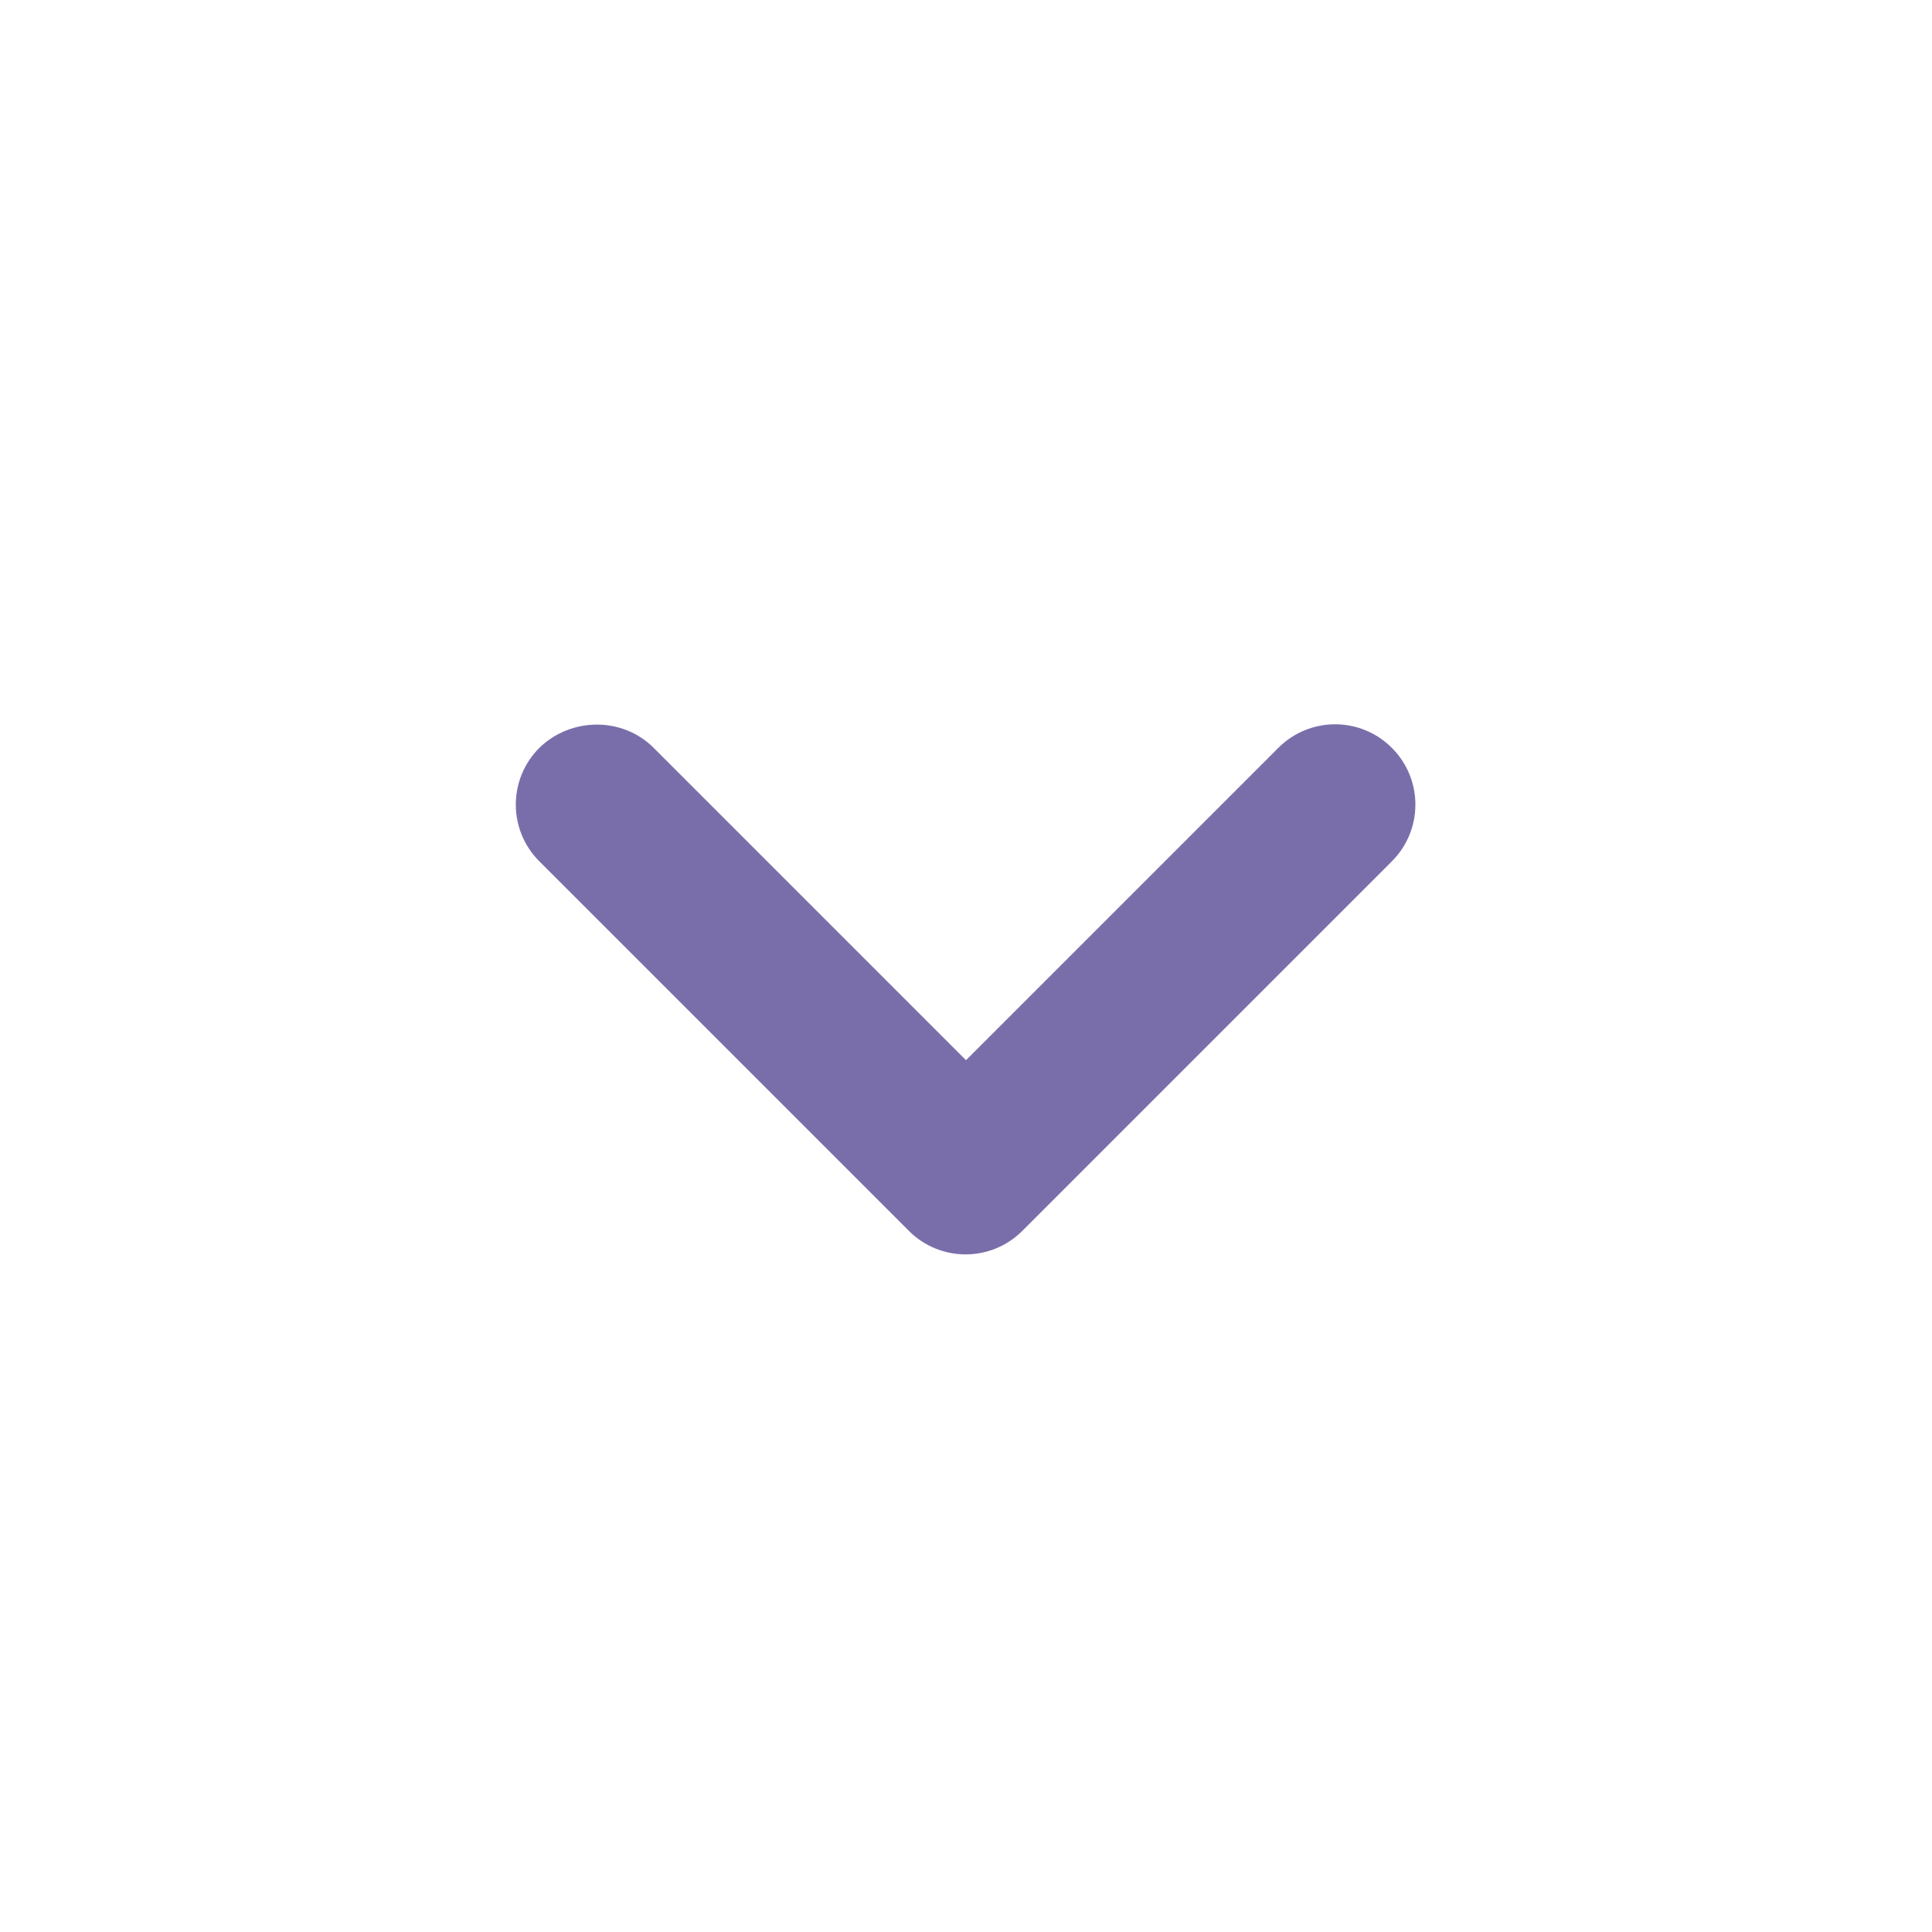
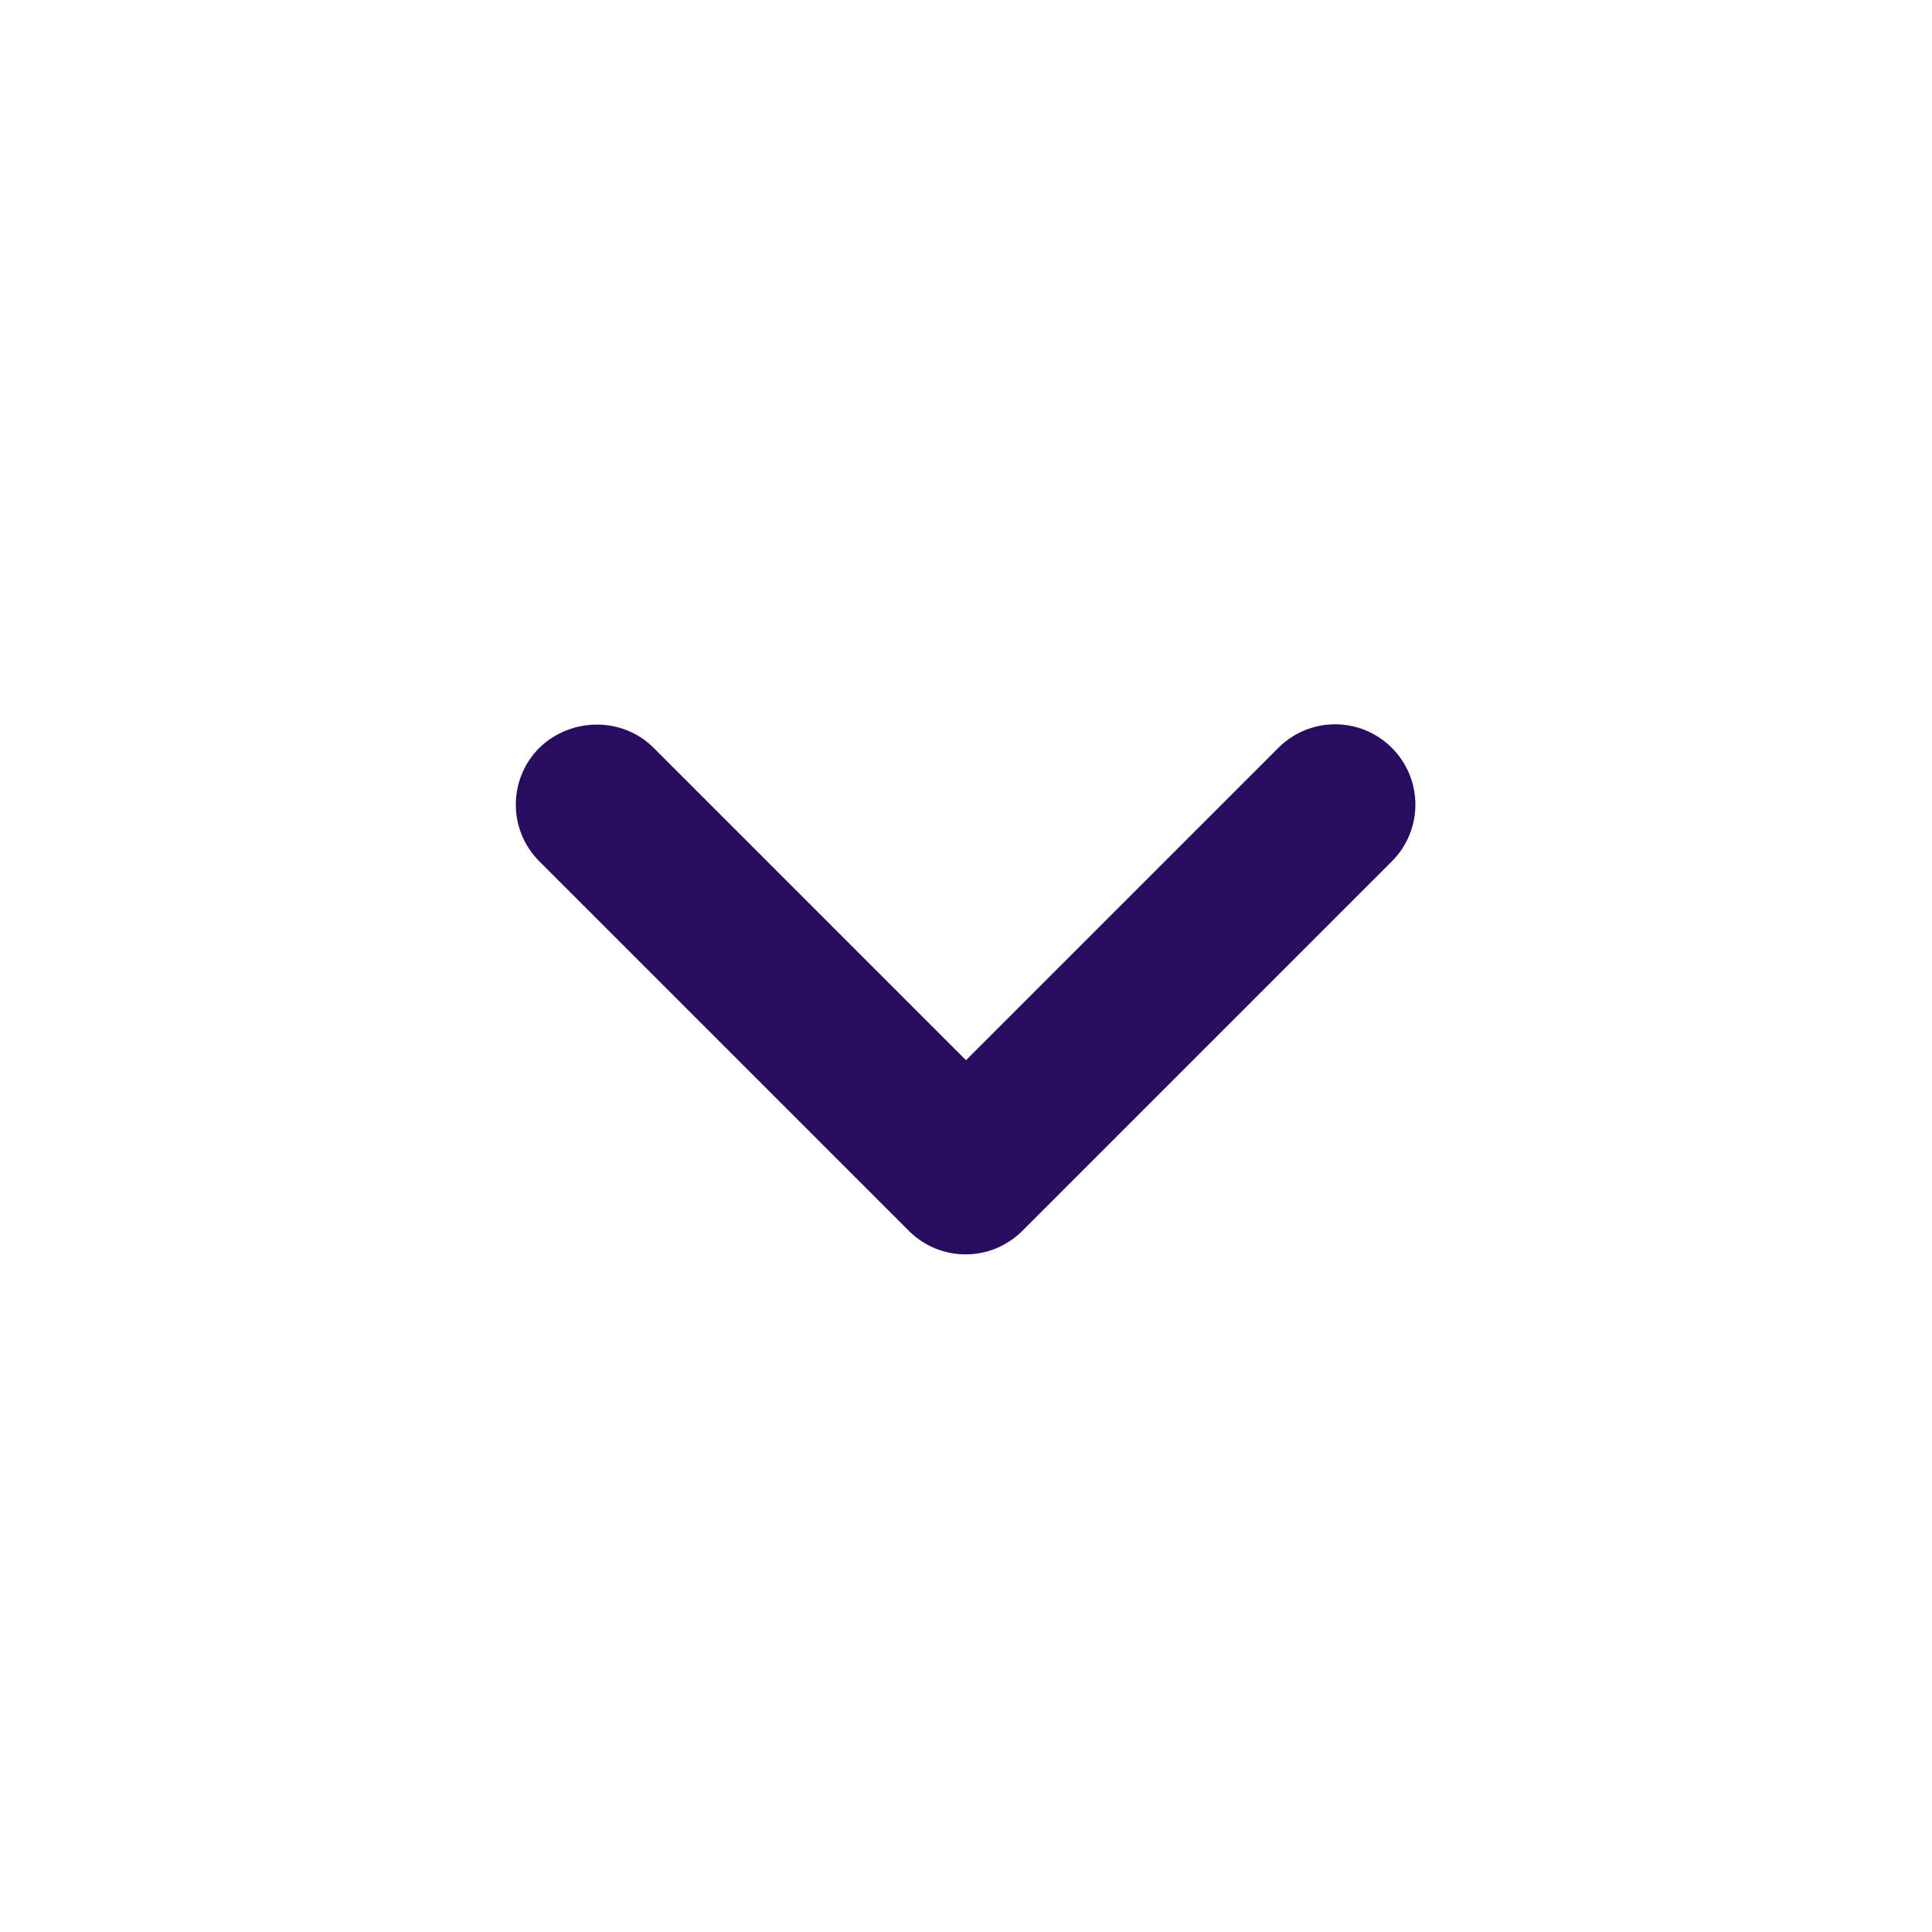
- <svg xmlns="http://www.w3.org/2000/svg" viewBox="0 0 24 24" fill="#7a6eaa">
+ <svg xmlns="http://www.w3.org/2000/svg" viewBox="0 0 24 24" fill="#280d5f">
  <path d="M8.12 9.29L12 13.17L15.88 9.29C16.27 8.9 16.9 8.9 17.29 9.29C17.68 9.68 17.68 10.31 17.29 10.7L12.7 15.29C12.31 15.68 11.68 15.68 11.29 15.29L6.7 10.7C6.31 10.31 6.31 9.68 6.7 9.29C7.09 8.91 7.73 8.9 8.12 9.29Z">
	</path>
</svg>
